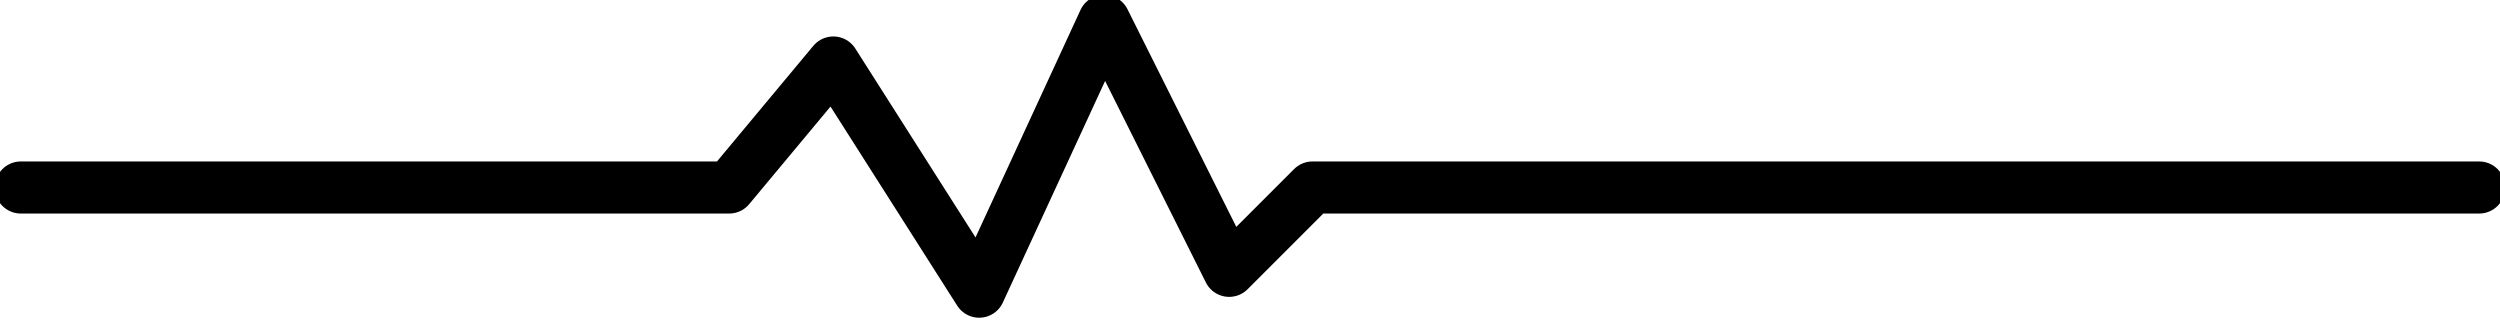
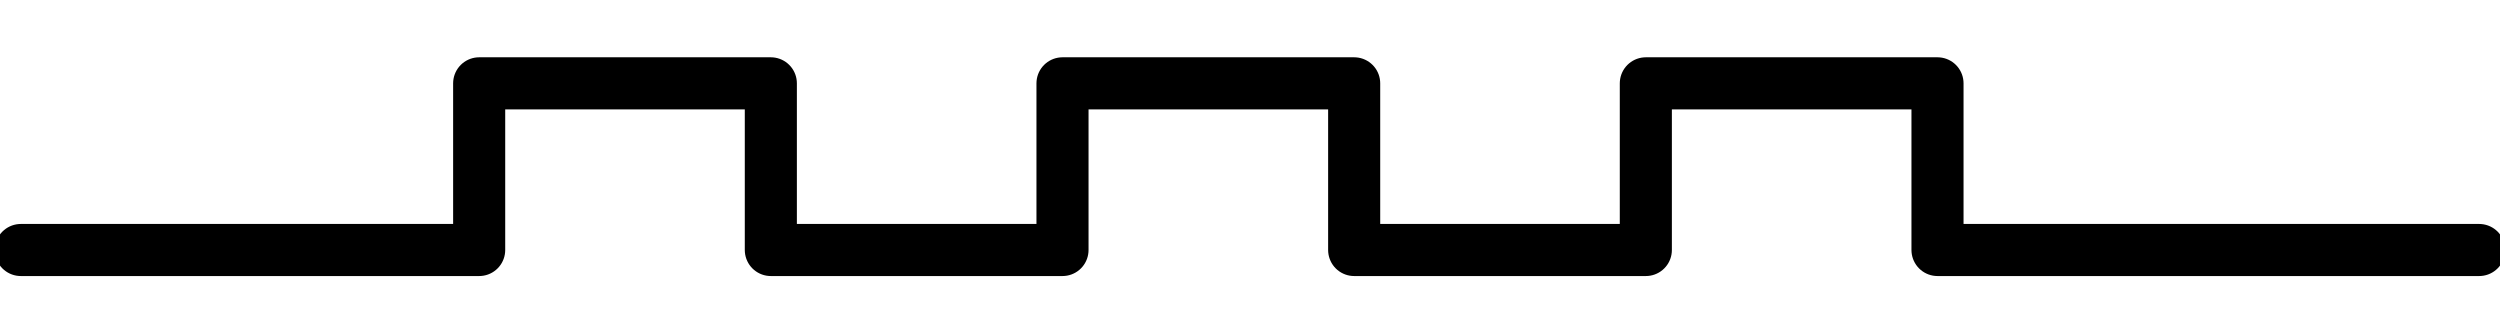
<svg xmlns="http://www.w3.org/2000/svg" viewBox="0 0 120 16" fill="none" stroke="#000" stroke-width="2.5" stroke-linecap="round" stroke-linejoin="round">
-   <path d="M1 9h34l5-6 7 11 6-13 6 12 4-4h56" />
+   <path d="M1 12h22V4h14v8h14V4h14v8h14V4h14v8h26" />
</svg>
